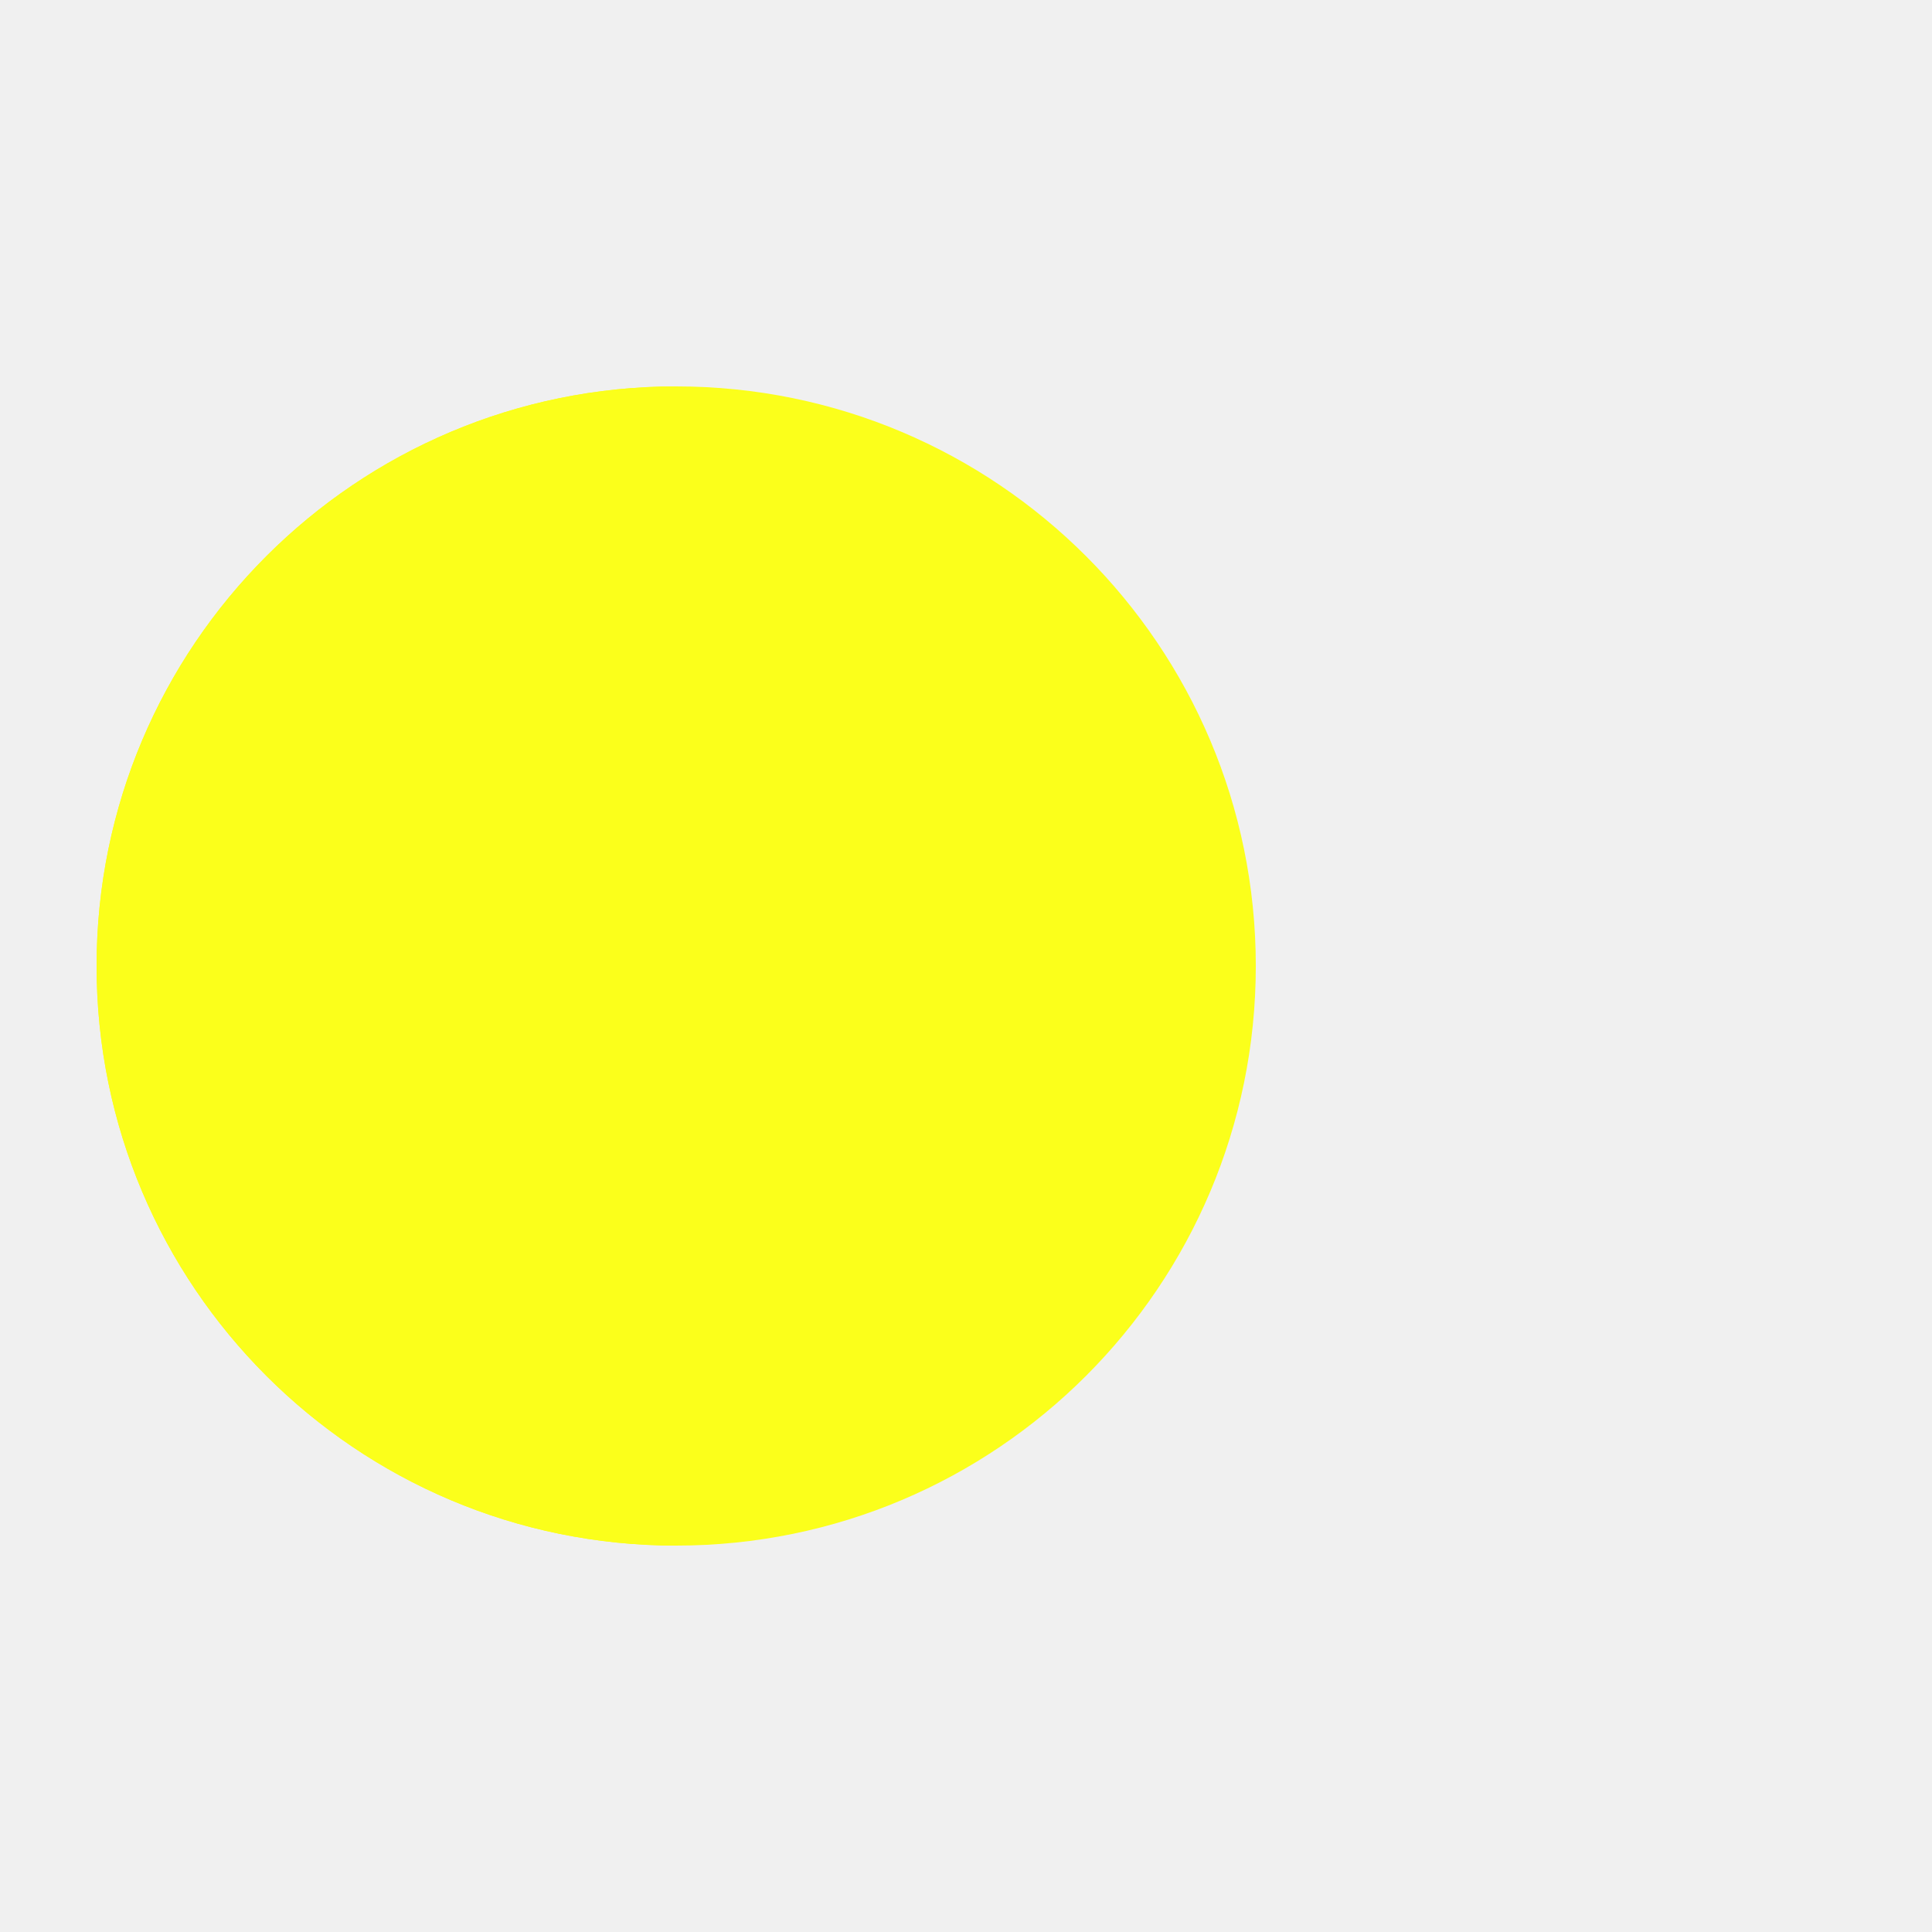
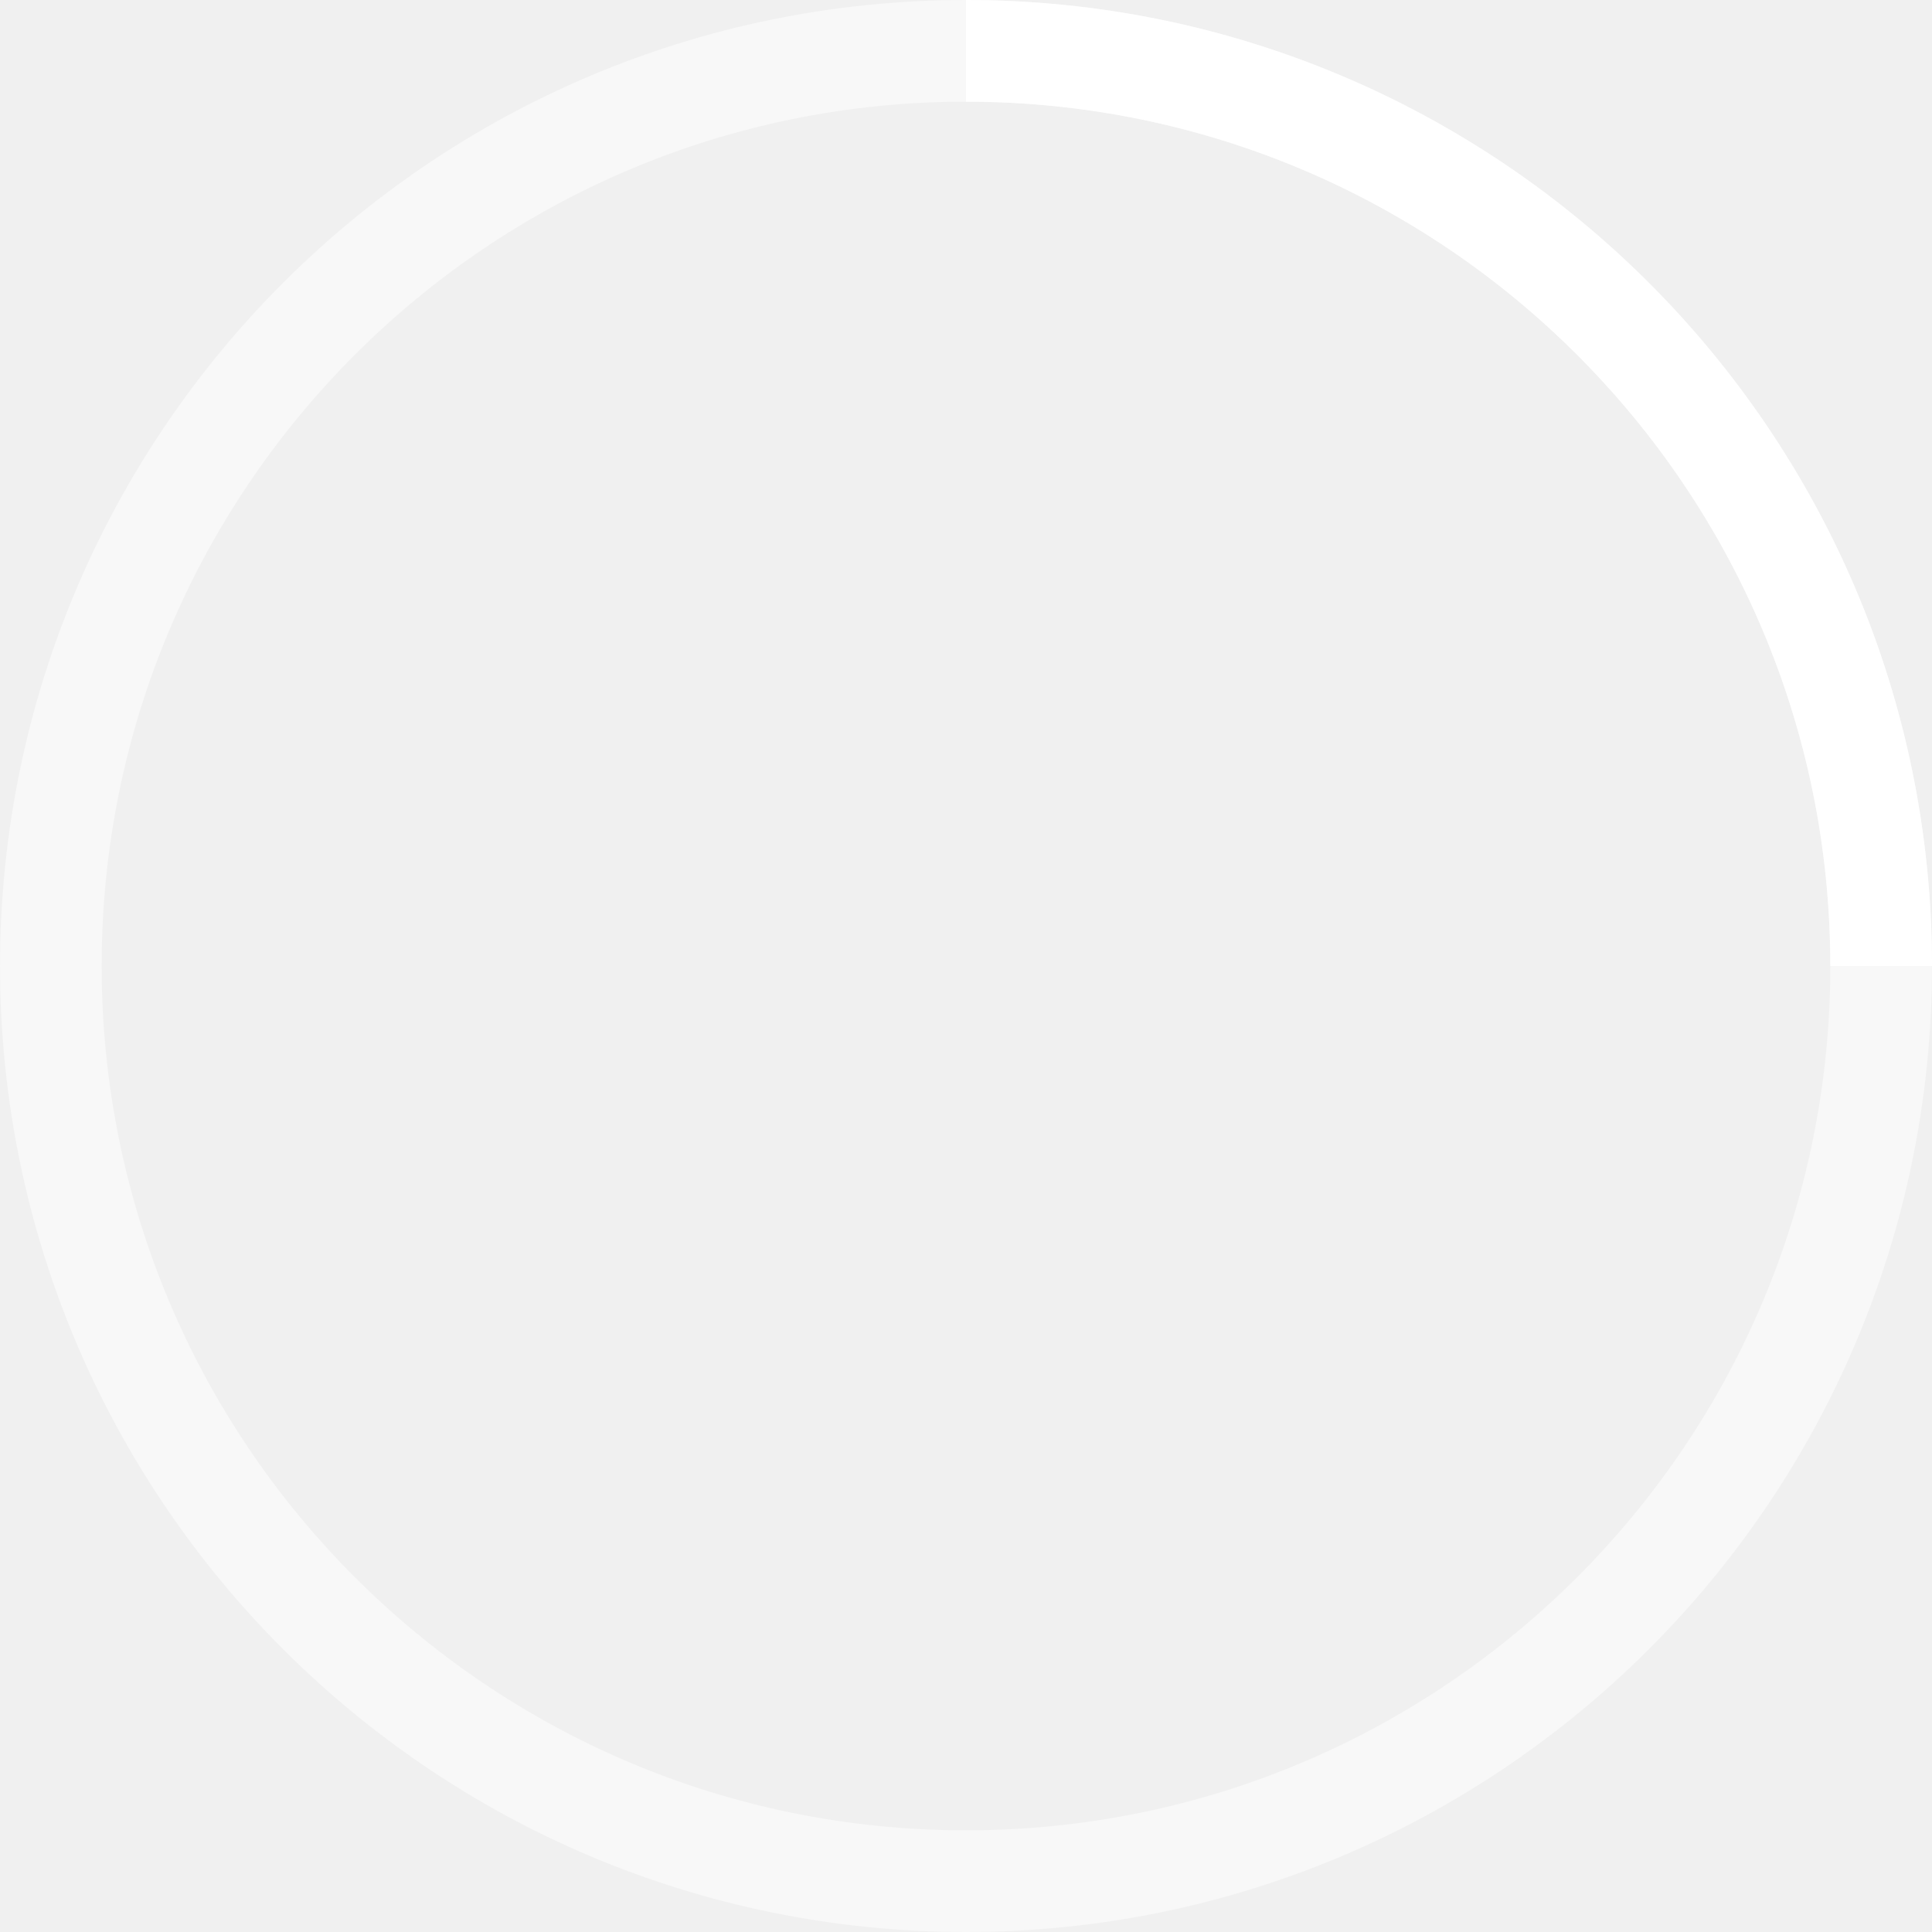
- <svg xmlns="http://www.w3.org/2000/svg" style="margin: auto; background: none; display: block; shape-rendering: auto;" width="200px" height="200px" viewBox="0 0 100 100" preserveAspectRatio="xMidYMid">
-   <g>
-     <circle cx="60" cy="50" r="4" fill="#ffffff">
-       <animate attributeName="cx" repeatCount="indefinite" dur="1s" values="95;35" keyTimes="0;1" begin="-0.67s" />
-       <animate attributeName="fill-opacity" repeatCount="indefinite" dur="1s" values="0;1;1" keyTimes="0;0.2;1" begin="-0.67s" />
-     </circle>
-     <circle cx="60" cy="50" r="4" fill="#ffffff">
-       <animate attributeName="cx" repeatCount="indefinite" dur="1s" values="95;35" keyTimes="0;1" begin="-0.33s" />
-       <animate attributeName="fill-opacity" repeatCount="indefinite" dur="1s" values="0;1;1" keyTimes="0;0.2;1" begin="-0.33s" />
-     </circle>
-     <circle cx="60" cy="50" r="4" fill="#ffffff">
-       <animate attributeName="cx" repeatCount="indefinite" dur="1s" values="95;35" keyTimes="0;1" begin="0s" />
-       <animate attributeName="fill-opacity" repeatCount="indefinite" dur="1s" values="0;1;1" keyTimes="0;0.2;1" begin="0s" />
-     </circle>
-   </g>
-   <g transform="translate(-15 0)">
-     <path d="M50 50L20 50A30 30 0 0 0 80 50Z" fill="#fbff1b" transform="rotate(90 50 50)" />
-     <path d="M50 50L20 50A30 30 0 0 0 80 50Z" fill="#fbff1b">
-       <animateTransform attributeName="transform" type="rotate" repeatCount="indefinite" dur="1s" values="0 50 50;45 50 50;0 50 50" keyTimes="0;0.5;1" />
-     </path>
-     <path d="M50 50L20 50A30 30 0 0 1 80 50Z" fill="#fbff1b">
-       <animateTransform attributeName="transform" type="rotate" repeatCount="indefinite" dur="1s" values="0 50 50;-45 50 50;0 50 50" keyTimes="0;0.5;1" />
-     </path>
+ <svg xmlns="http://www.w3.org/2000/svg" width="38" height="38" viewBox="0 0 38 38" stroke="#fff">
+   <g fill="none" fill-rule="evenodd">
+     <g transform="translate(1 1)" stroke-width="2">
+       <circle stroke-opacity=".5" cx="18" cy="18" r="18" />
+       <path d="M36 18c0-9.94-8.06-18-18-18">
+         <animateTransform attributeName="transform" type="rotate" from="0 18 18" to="360 18 18" dur="1s" repeatCount="indefinite" />
+       </path>
+     </g>
  </g>
</svg>
